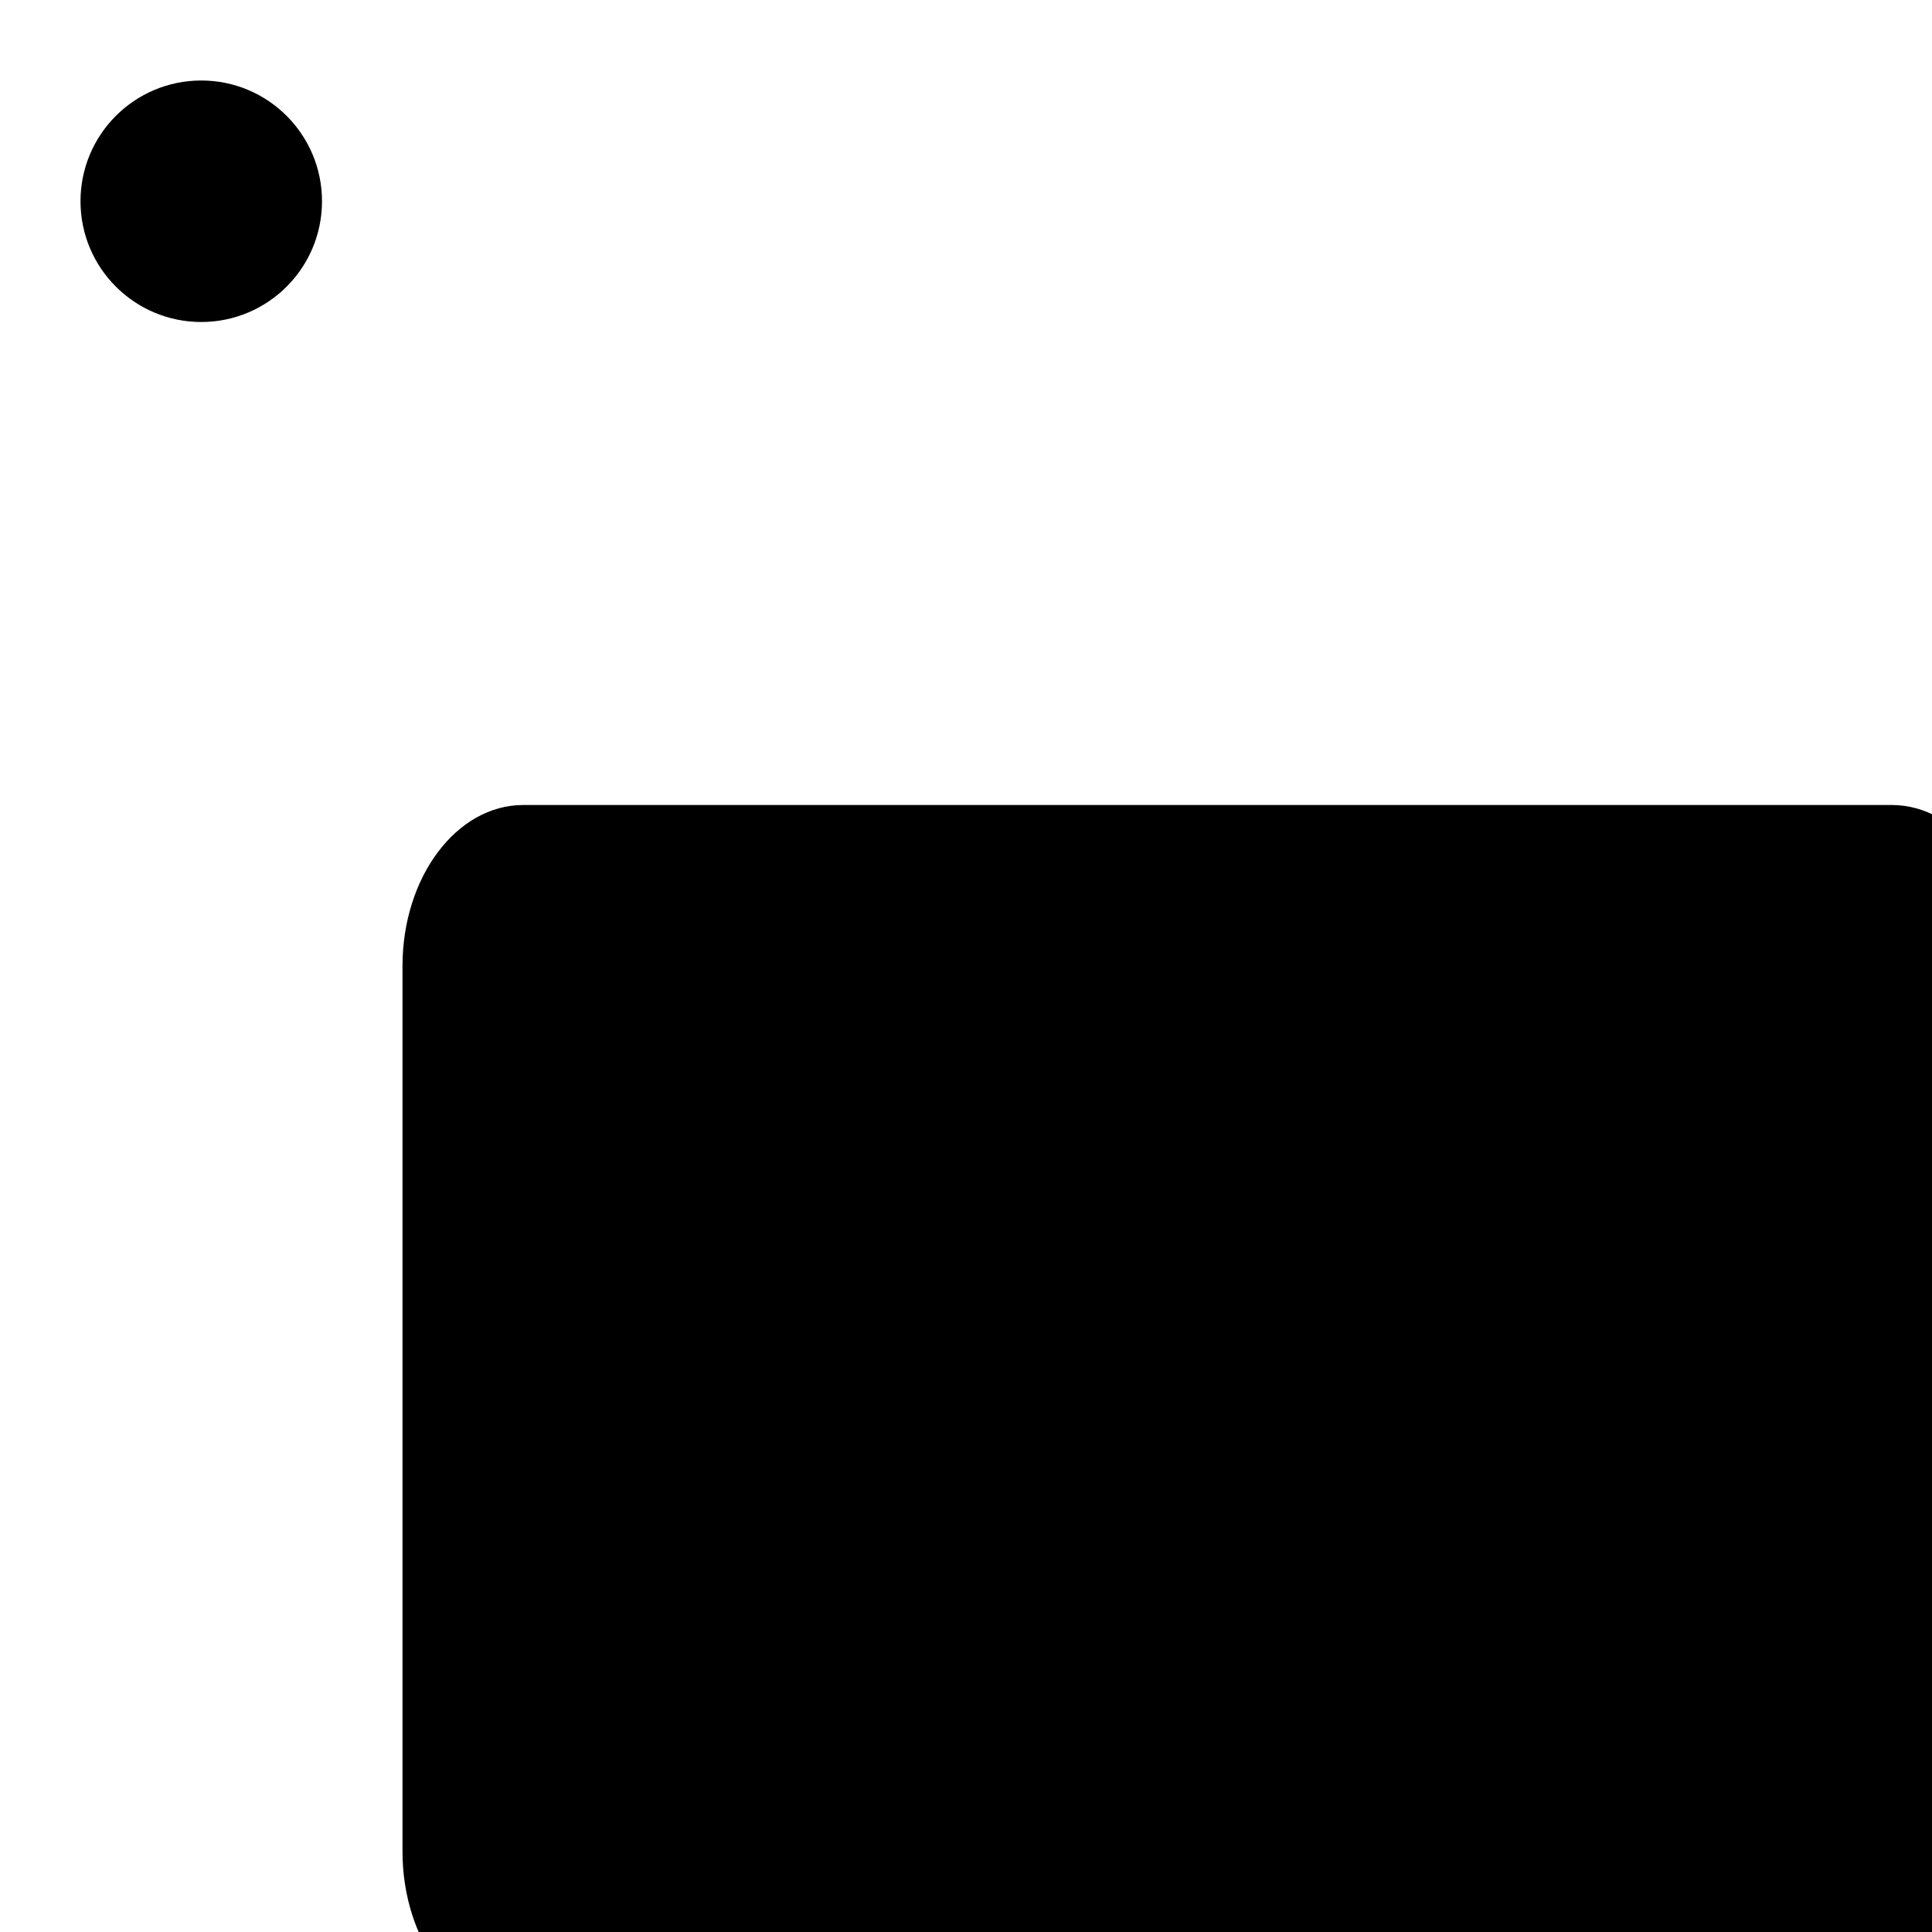
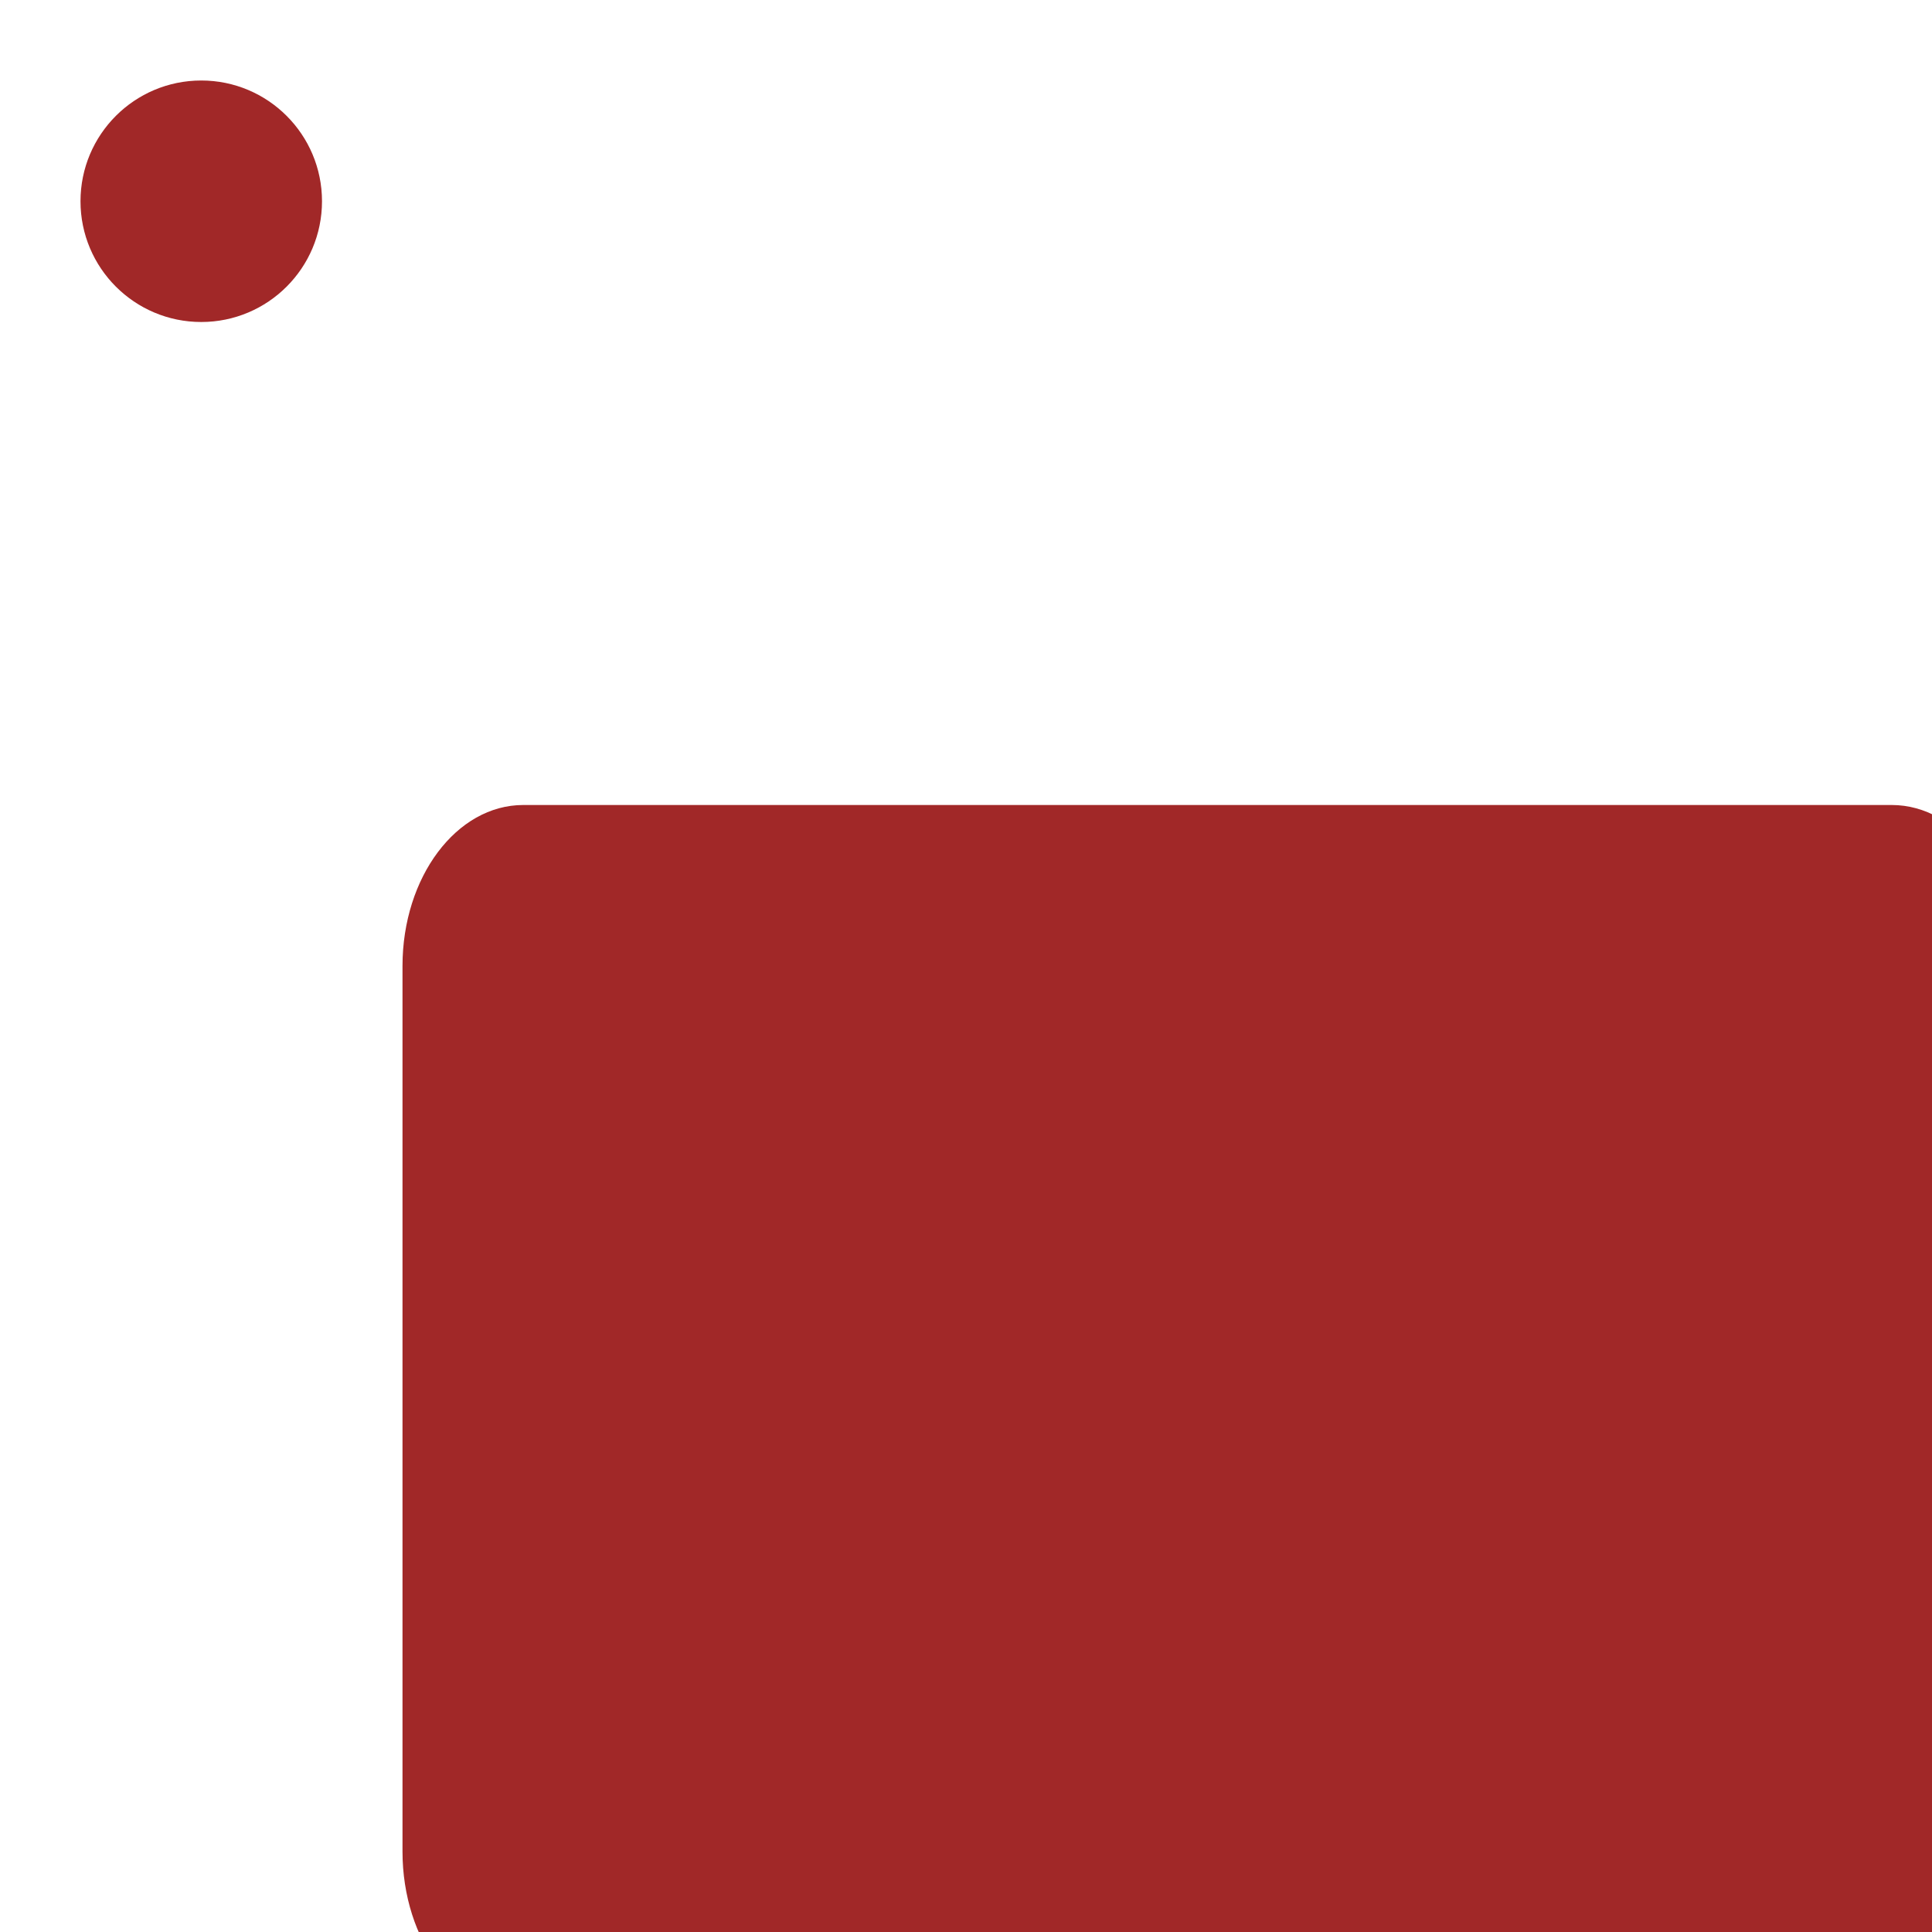
<svg xmlns="http://www.w3.org/2000/svg" version="1.1">
-   <g>
+   <g fill="#a12828">
    <circle cx="25" cy="25" r="15" />
    <rect x="50" y="100" width="200" height="150" rx="15" ry="20" />
-     <line x1="20" y1="100" x2="120" y2="150" />
+     <line x1="20" y1="100" x2="120" y2="150" fill="#1c5597" />
  </g>
</svg>
